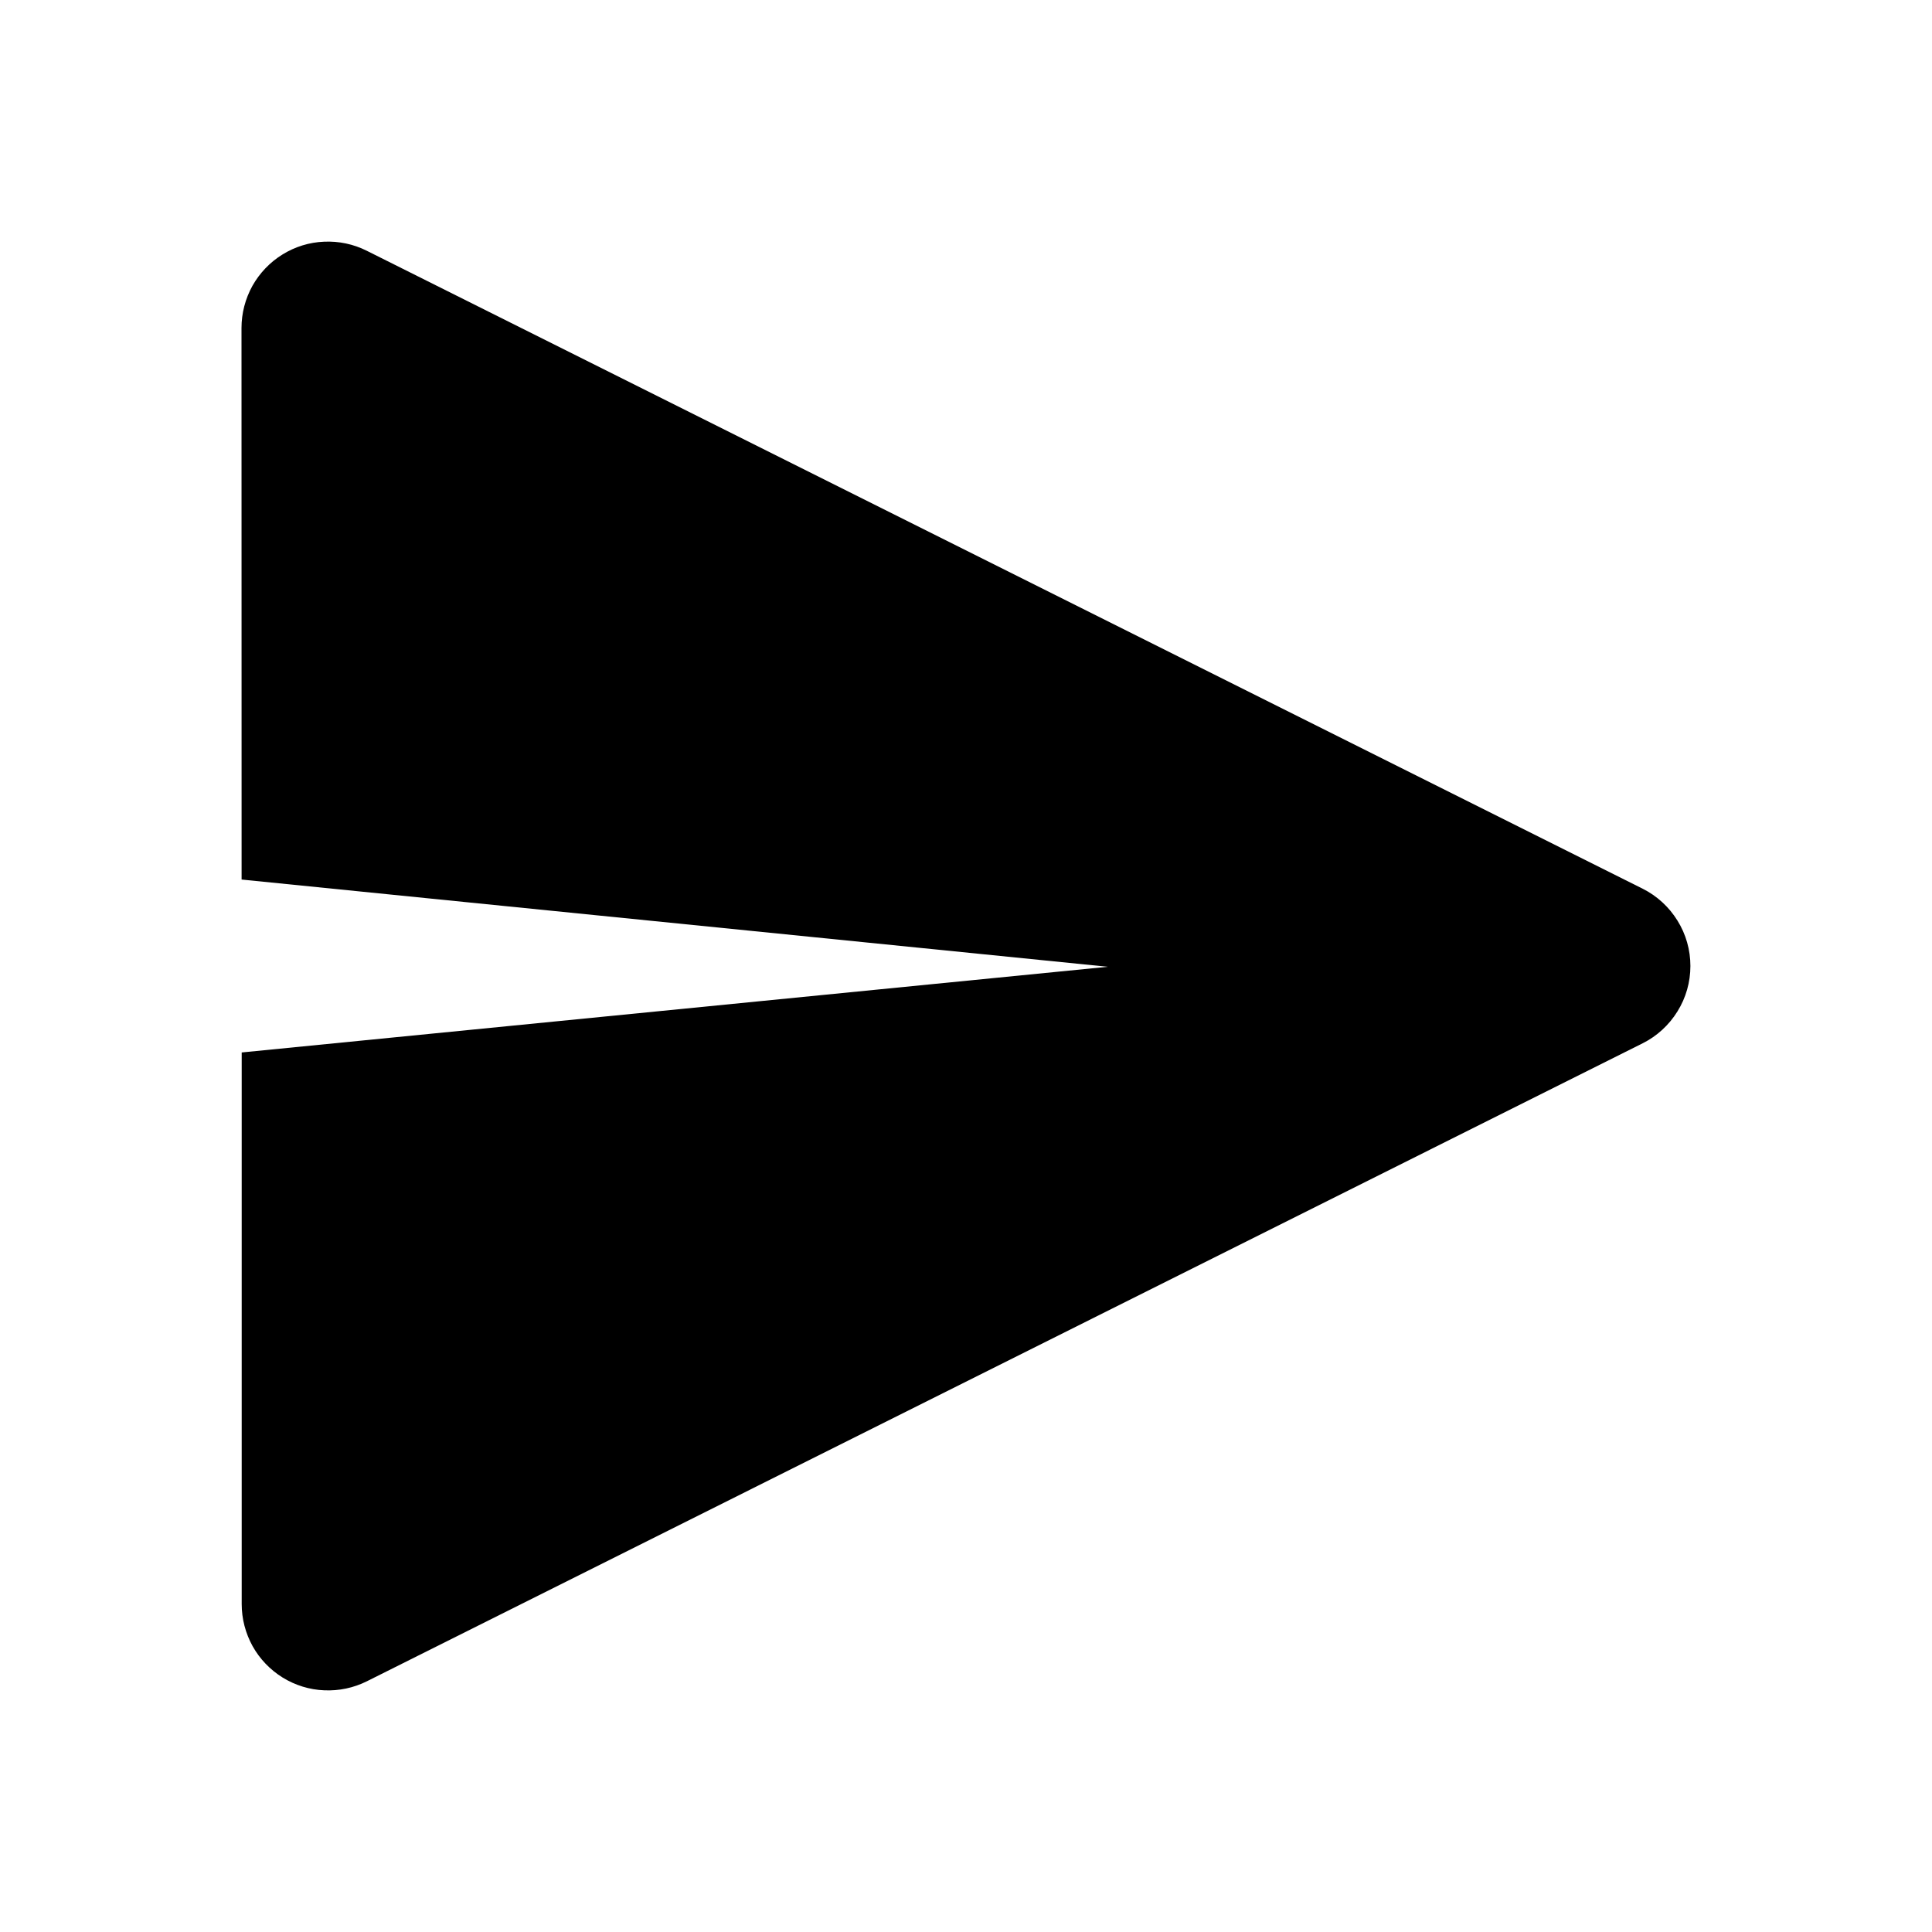
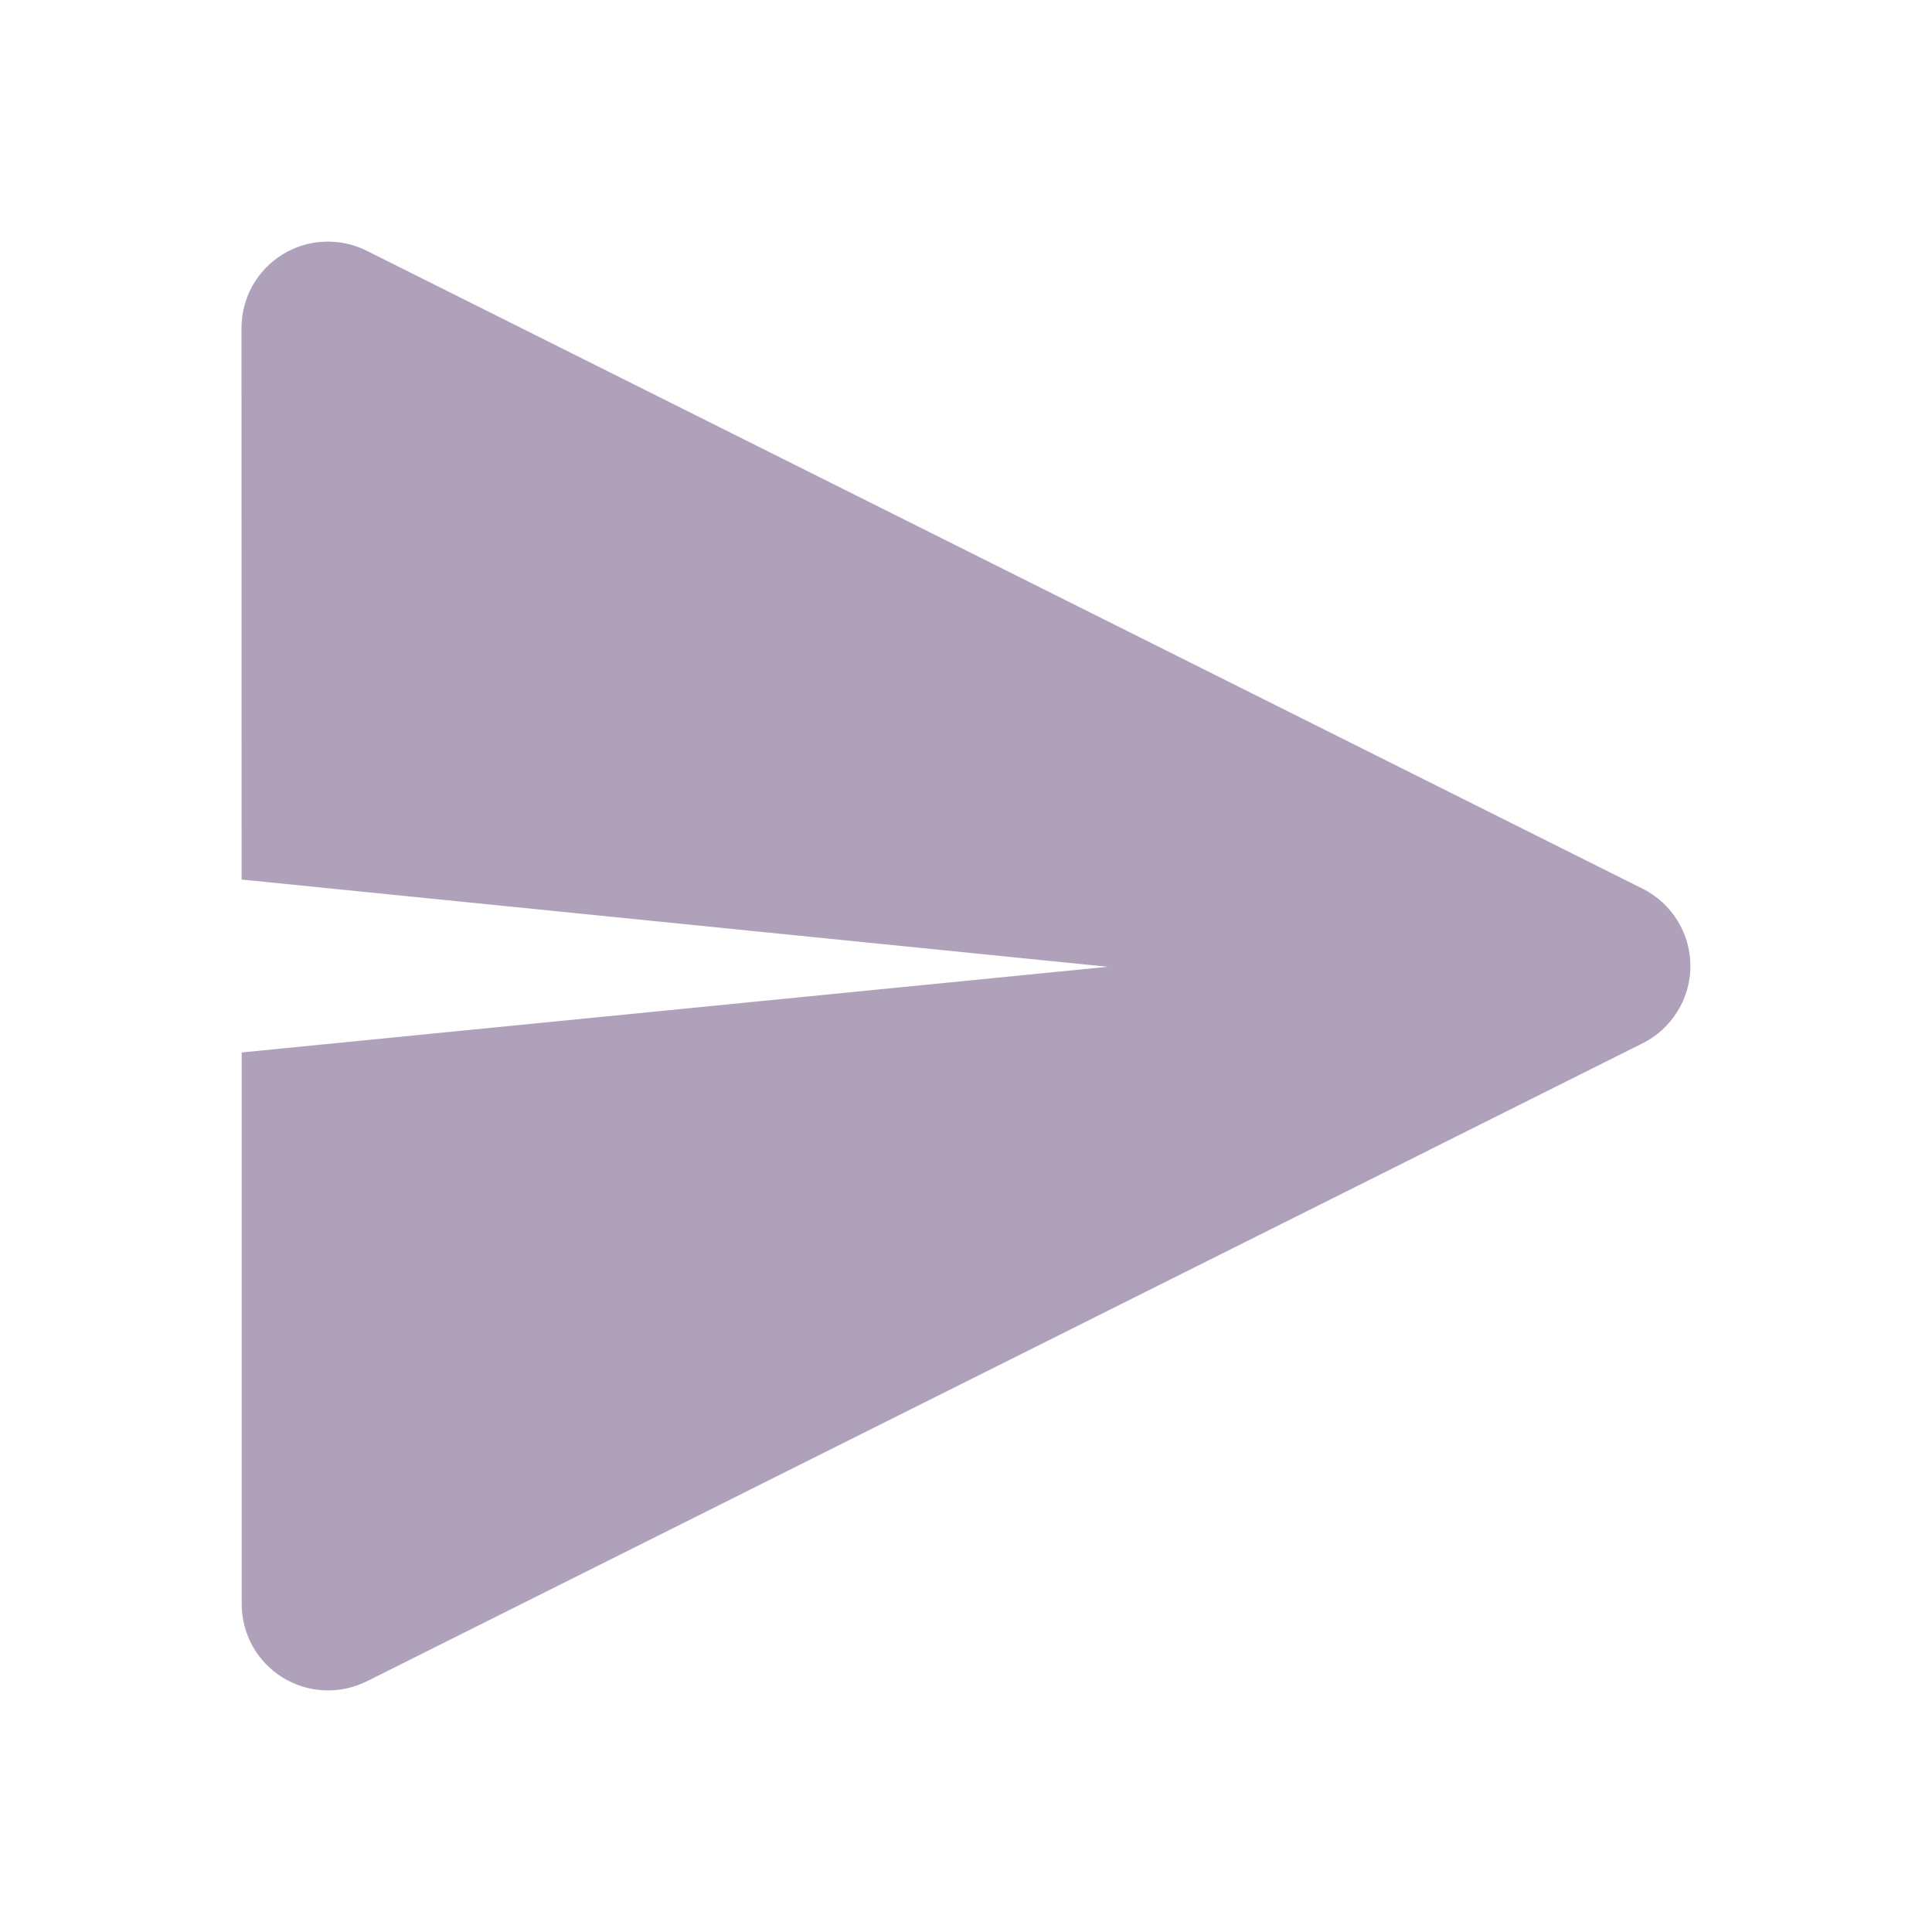
<svg xmlns="http://www.w3.org/2000/svg" width="20" height="20" viewBox="0 0 20 20" fill="none">
-   <path d="M11.467 10.008L2.501 9.105L2.5 3.395C2.5 3.243 2.539 3.093 2.613 2.959C2.688 2.826 2.795 2.714 2.925 2.634C3.054 2.554 3.202 2.508 3.355 2.502C3.507 2.495 3.659 2.527 3.795 2.595L17.005 9.2C17.153 9.274 17.278 9.389 17.365 9.53C17.453 9.671 17.499 9.834 17.499 10C17.499 10.166 17.453 10.329 17.365 10.47C17.278 10.611 17.153 10.726 17.005 10.8L3.797 17.405C3.66 17.473 3.509 17.505 3.356 17.498C3.204 17.492 3.056 17.446 2.926 17.366C2.797 17.286 2.689 17.174 2.615 17.041C2.541 16.907 2.502 16.758 2.502 16.605V10.895L11.468 10.008H11.467Z" fill="black" />
+   <path d="M11.467 10.008L2.501 9.105L2.5 3.395C2.5 3.242 2.539 3.093 2.613 2.959C2.688 2.826 2.795 2.714 2.925 2.634C3.054 2.554 3.202 2.508 3.355 2.502C3.507 2.495 3.659 2.527 3.795 2.595L17.005 9.2C17.153 9.274 17.278 9.389 17.365 9.53C17.453 9.671 17.499 9.834 17.499 10C17.499 10.166 17.453 10.329 17.365 10.47C17.278 10.611 17.153 10.726 17.005 10.8L3.797 17.405C3.66 17.473 3.509 17.505 3.356 17.498C3.204 17.492 3.056 17.446 2.926 17.366C2.797 17.286 2.689 17.174 2.615 17.041C2.541 16.907 2.502 16.758 2.502 16.605V10.895L11.468 10.008H11.467Z" fill="#B0A1BA" />
</svg>
